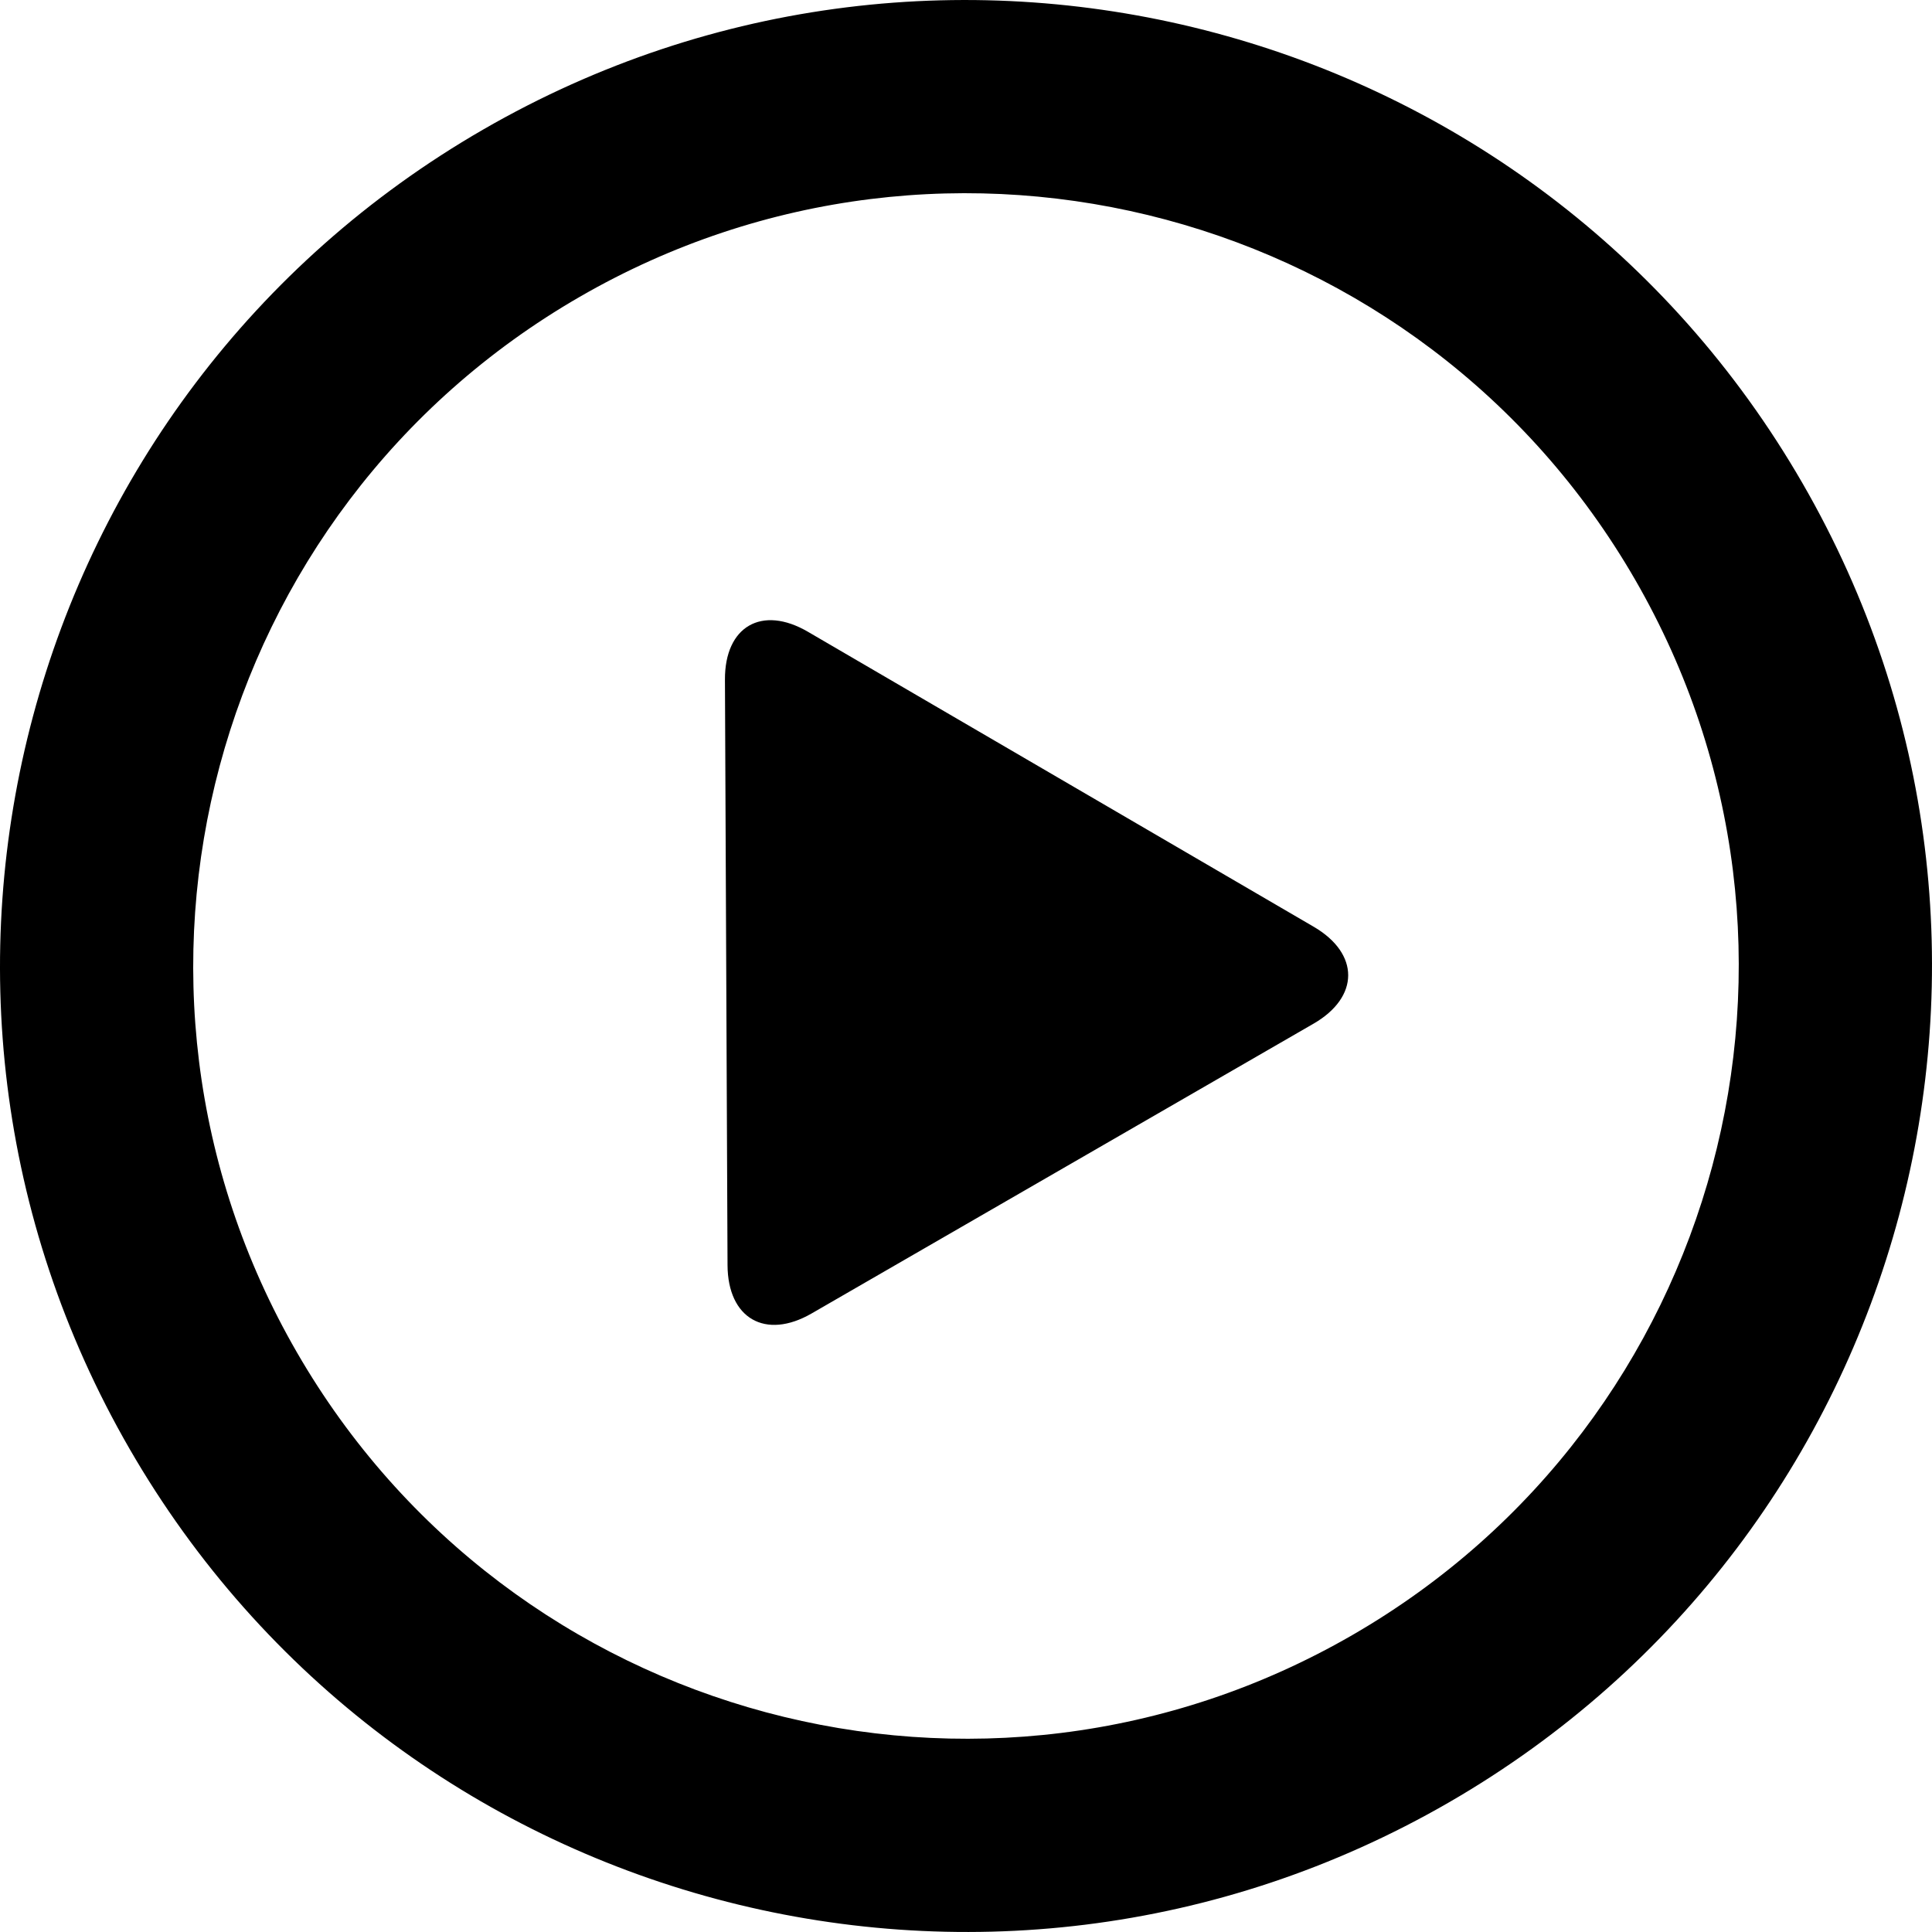
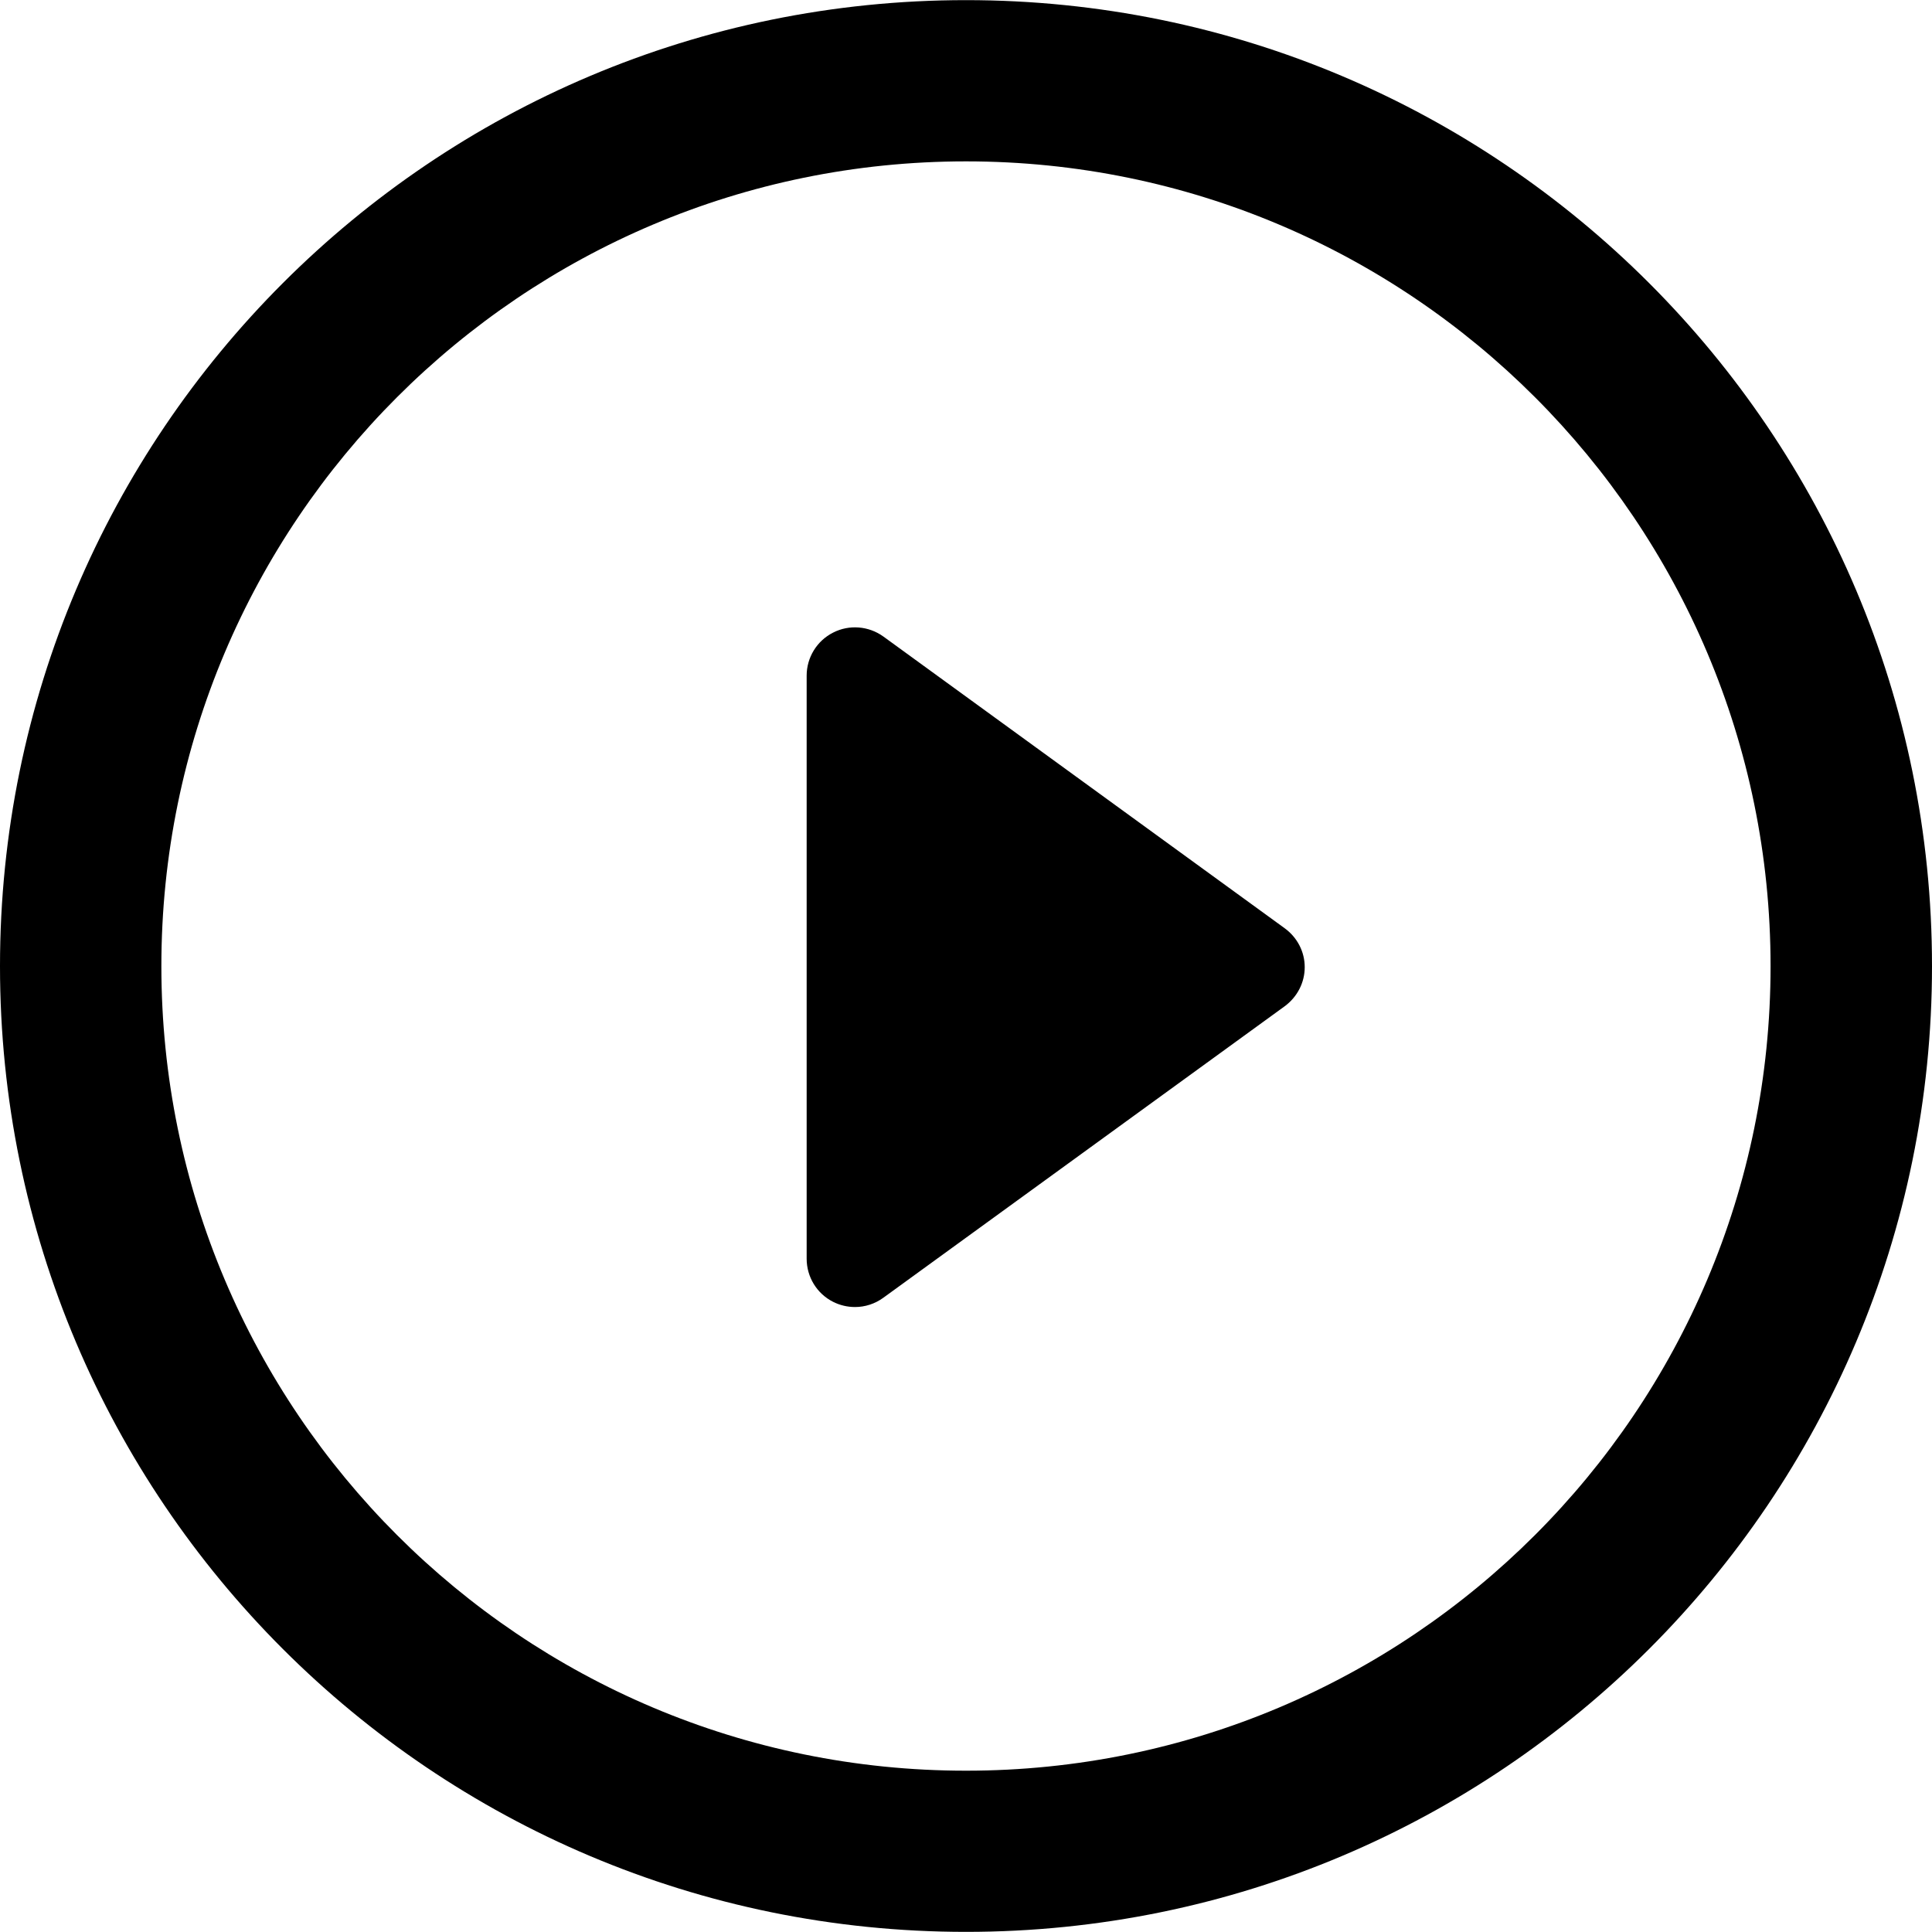
- <svg xmlns="http://www.w3.org/2000/svg" version="1.1" id="Capa_1" x="0px" y="0px" width="16px" height="16px" viewBox="0 0 314.068 314.068" style="enable-background:new 0 0 314.068 314.068;" xml:space="preserve">
+ <svg xmlns="http://www.w3.org/2000/svg" version="1.1" id="Capa_1" x="0px" y="0px" viewBox="0 0 30.051 30.051" style="enable-background:new 0 0 30.051 30.051;" xml:space="preserve" width="16px" height="16px">
  <g>
-     <g id="_x33_56._Play">
-       <g>
-         <path d="M293.002,78.53C249.646,3.435,153.618-22.296,78.529,21.068C3.434,64.418-22.298,160.442,21.066,235.534     c43.35,75.095,139.375,100.83,214.465,57.47C310.627,249.639,336.371,153.62,293.002,78.53z M219.834,265.801     c-60.067,34.692-136.894,14.106-171.576-45.973C13.568,159.761,34.161,82.935,94.23,48.26     c60.071-34.69,136.894-14.106,171.578,45.971C300.493,154.307,279.906,231.117,219.834,265.801z M213.555,150.652l-82.214-47.949     c-7.492-4.374-13.535-0.877-13.493,7.789l0.421,95.174c0.038,8.664,6.155,12.191,13.669,7.851l81.585-47.103     C221.029,162.082,221.045,155.026,213.555,150.652z" />
-       </g>
-     </g>
+     <path d="M19.982,14.438l-6.24-4.536c-0.229-0.166-0.533-0.191-0.784-0.062c-0.253,0.128-0.411,0.388-0.411,0.669v9.069   c0,0.284,0.158,0.543,0.411,0.671c0.107,0.054,0.224,0.081,0.342,0.081c0.154,0,0.31-0.049,0.442-0.146l6.24-4.532   c0.197-0.145,0.312-0.369,0.312-0.607C20.295,14.803,20.177,14.58,19.982,14.438z" />
+     <path d="M15.026,0.002C6.726,0.002,0,6.728,0,15.028c0,8.297,6.726,15.021,15.026,15.021c8.298,0,15.025-6.725,15.025-15.021   C30.052,6.728,23.324,0.002,15.026,0.002z M15.026,27.542c-6.912,0-12.516-5.601-12.516-12.514c0-6.91,5.604-12.518,12.516-12.518   c6.911,0,12.514,5.607,12.514,12.518C27.541,21.941,21.937,27.542,15.026,27.542z" />
+     <g>
+ 	</g>
+     <g>
+ 	</g>
+     <g>
+ 	</g>
+     <g>
+ 	</g>
+     <g>
+ 	</g>
+     <g>
+ 	</g>
+     <g>
+ 	</g>
+     <g>
+ 	</g>
+     <g>
+ 	</g>
+     <g>
+ 	</g>
+     <g>
+ 	</g>
+     <g>
+ 	</g>
+     <g>
+ 	</g>
+     <g>
+ 	</g>
+     <g>
+ 	</g>
  </g>
  <g>
</g>
  <g>
</g>
  <g>
</g>
  <g>
</g>
  <g>
</g>
  <g>
</g>
  <g>
</g>
  <g>
</g>
  <g>
</g>
  <g>
</g>
  <g>
</g>
  <g>
</g>
  <g>
</g>
  <g>
</g>
  <g>
</g>
</svg>
